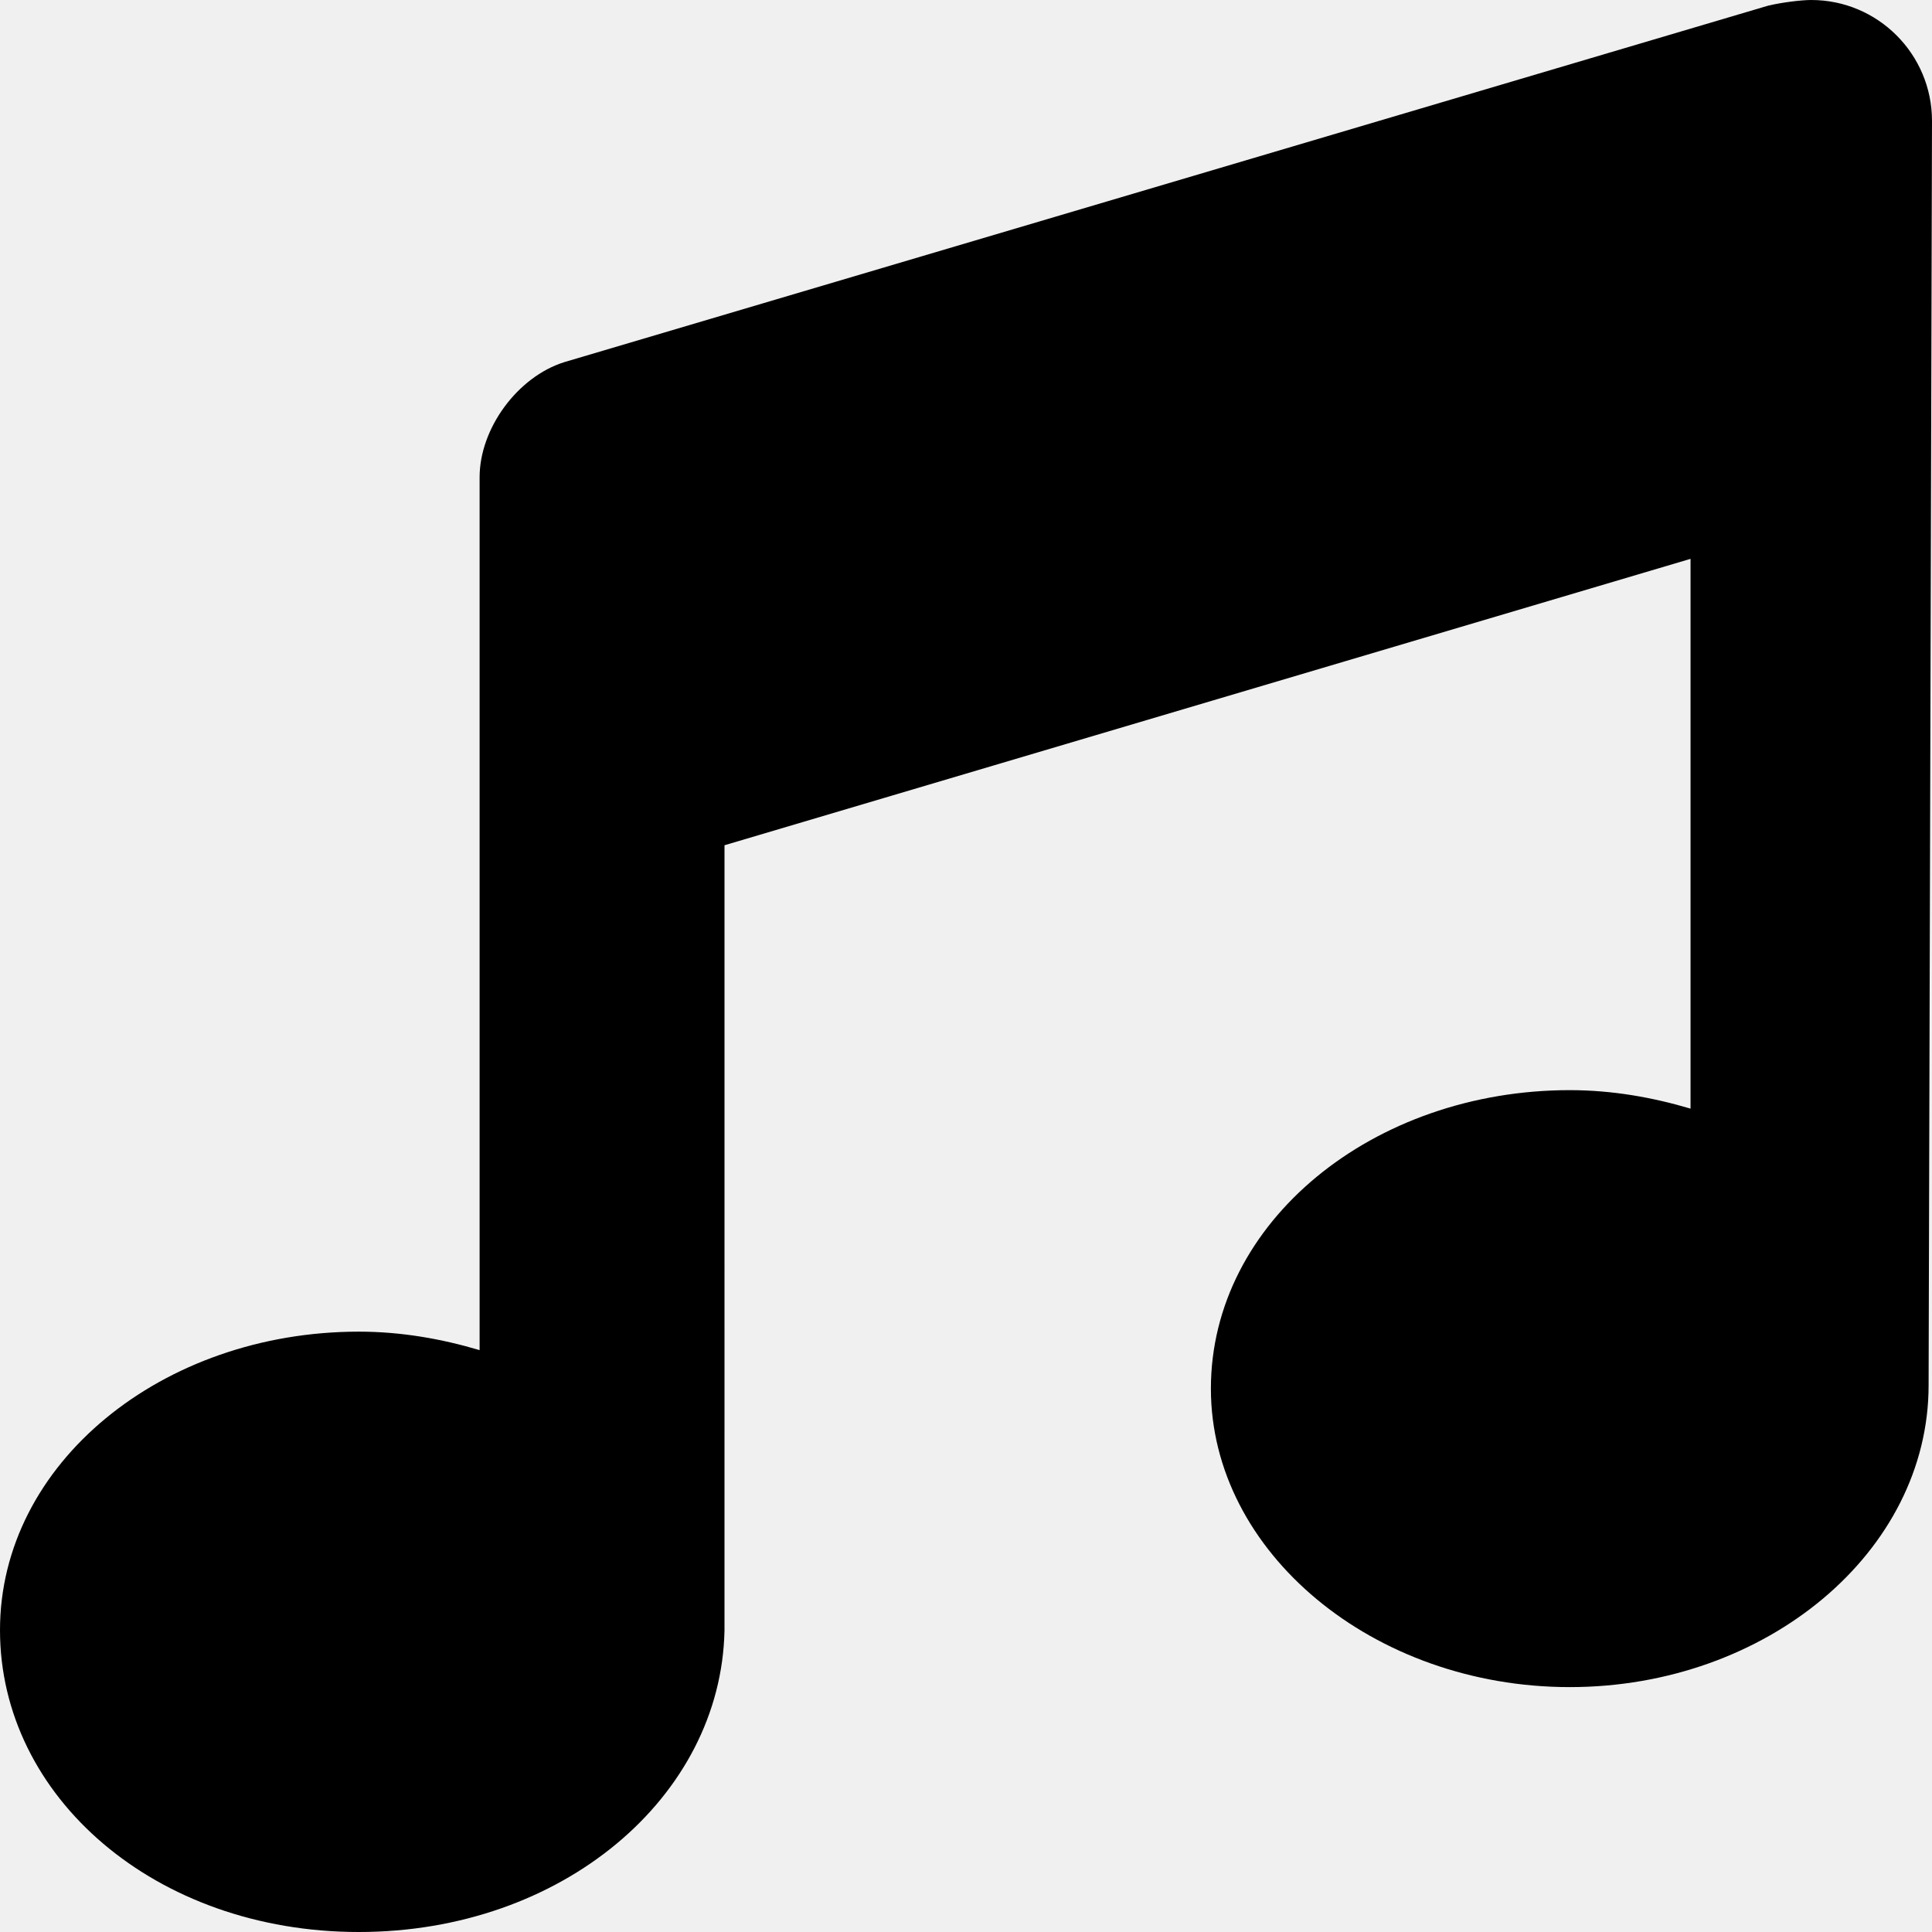
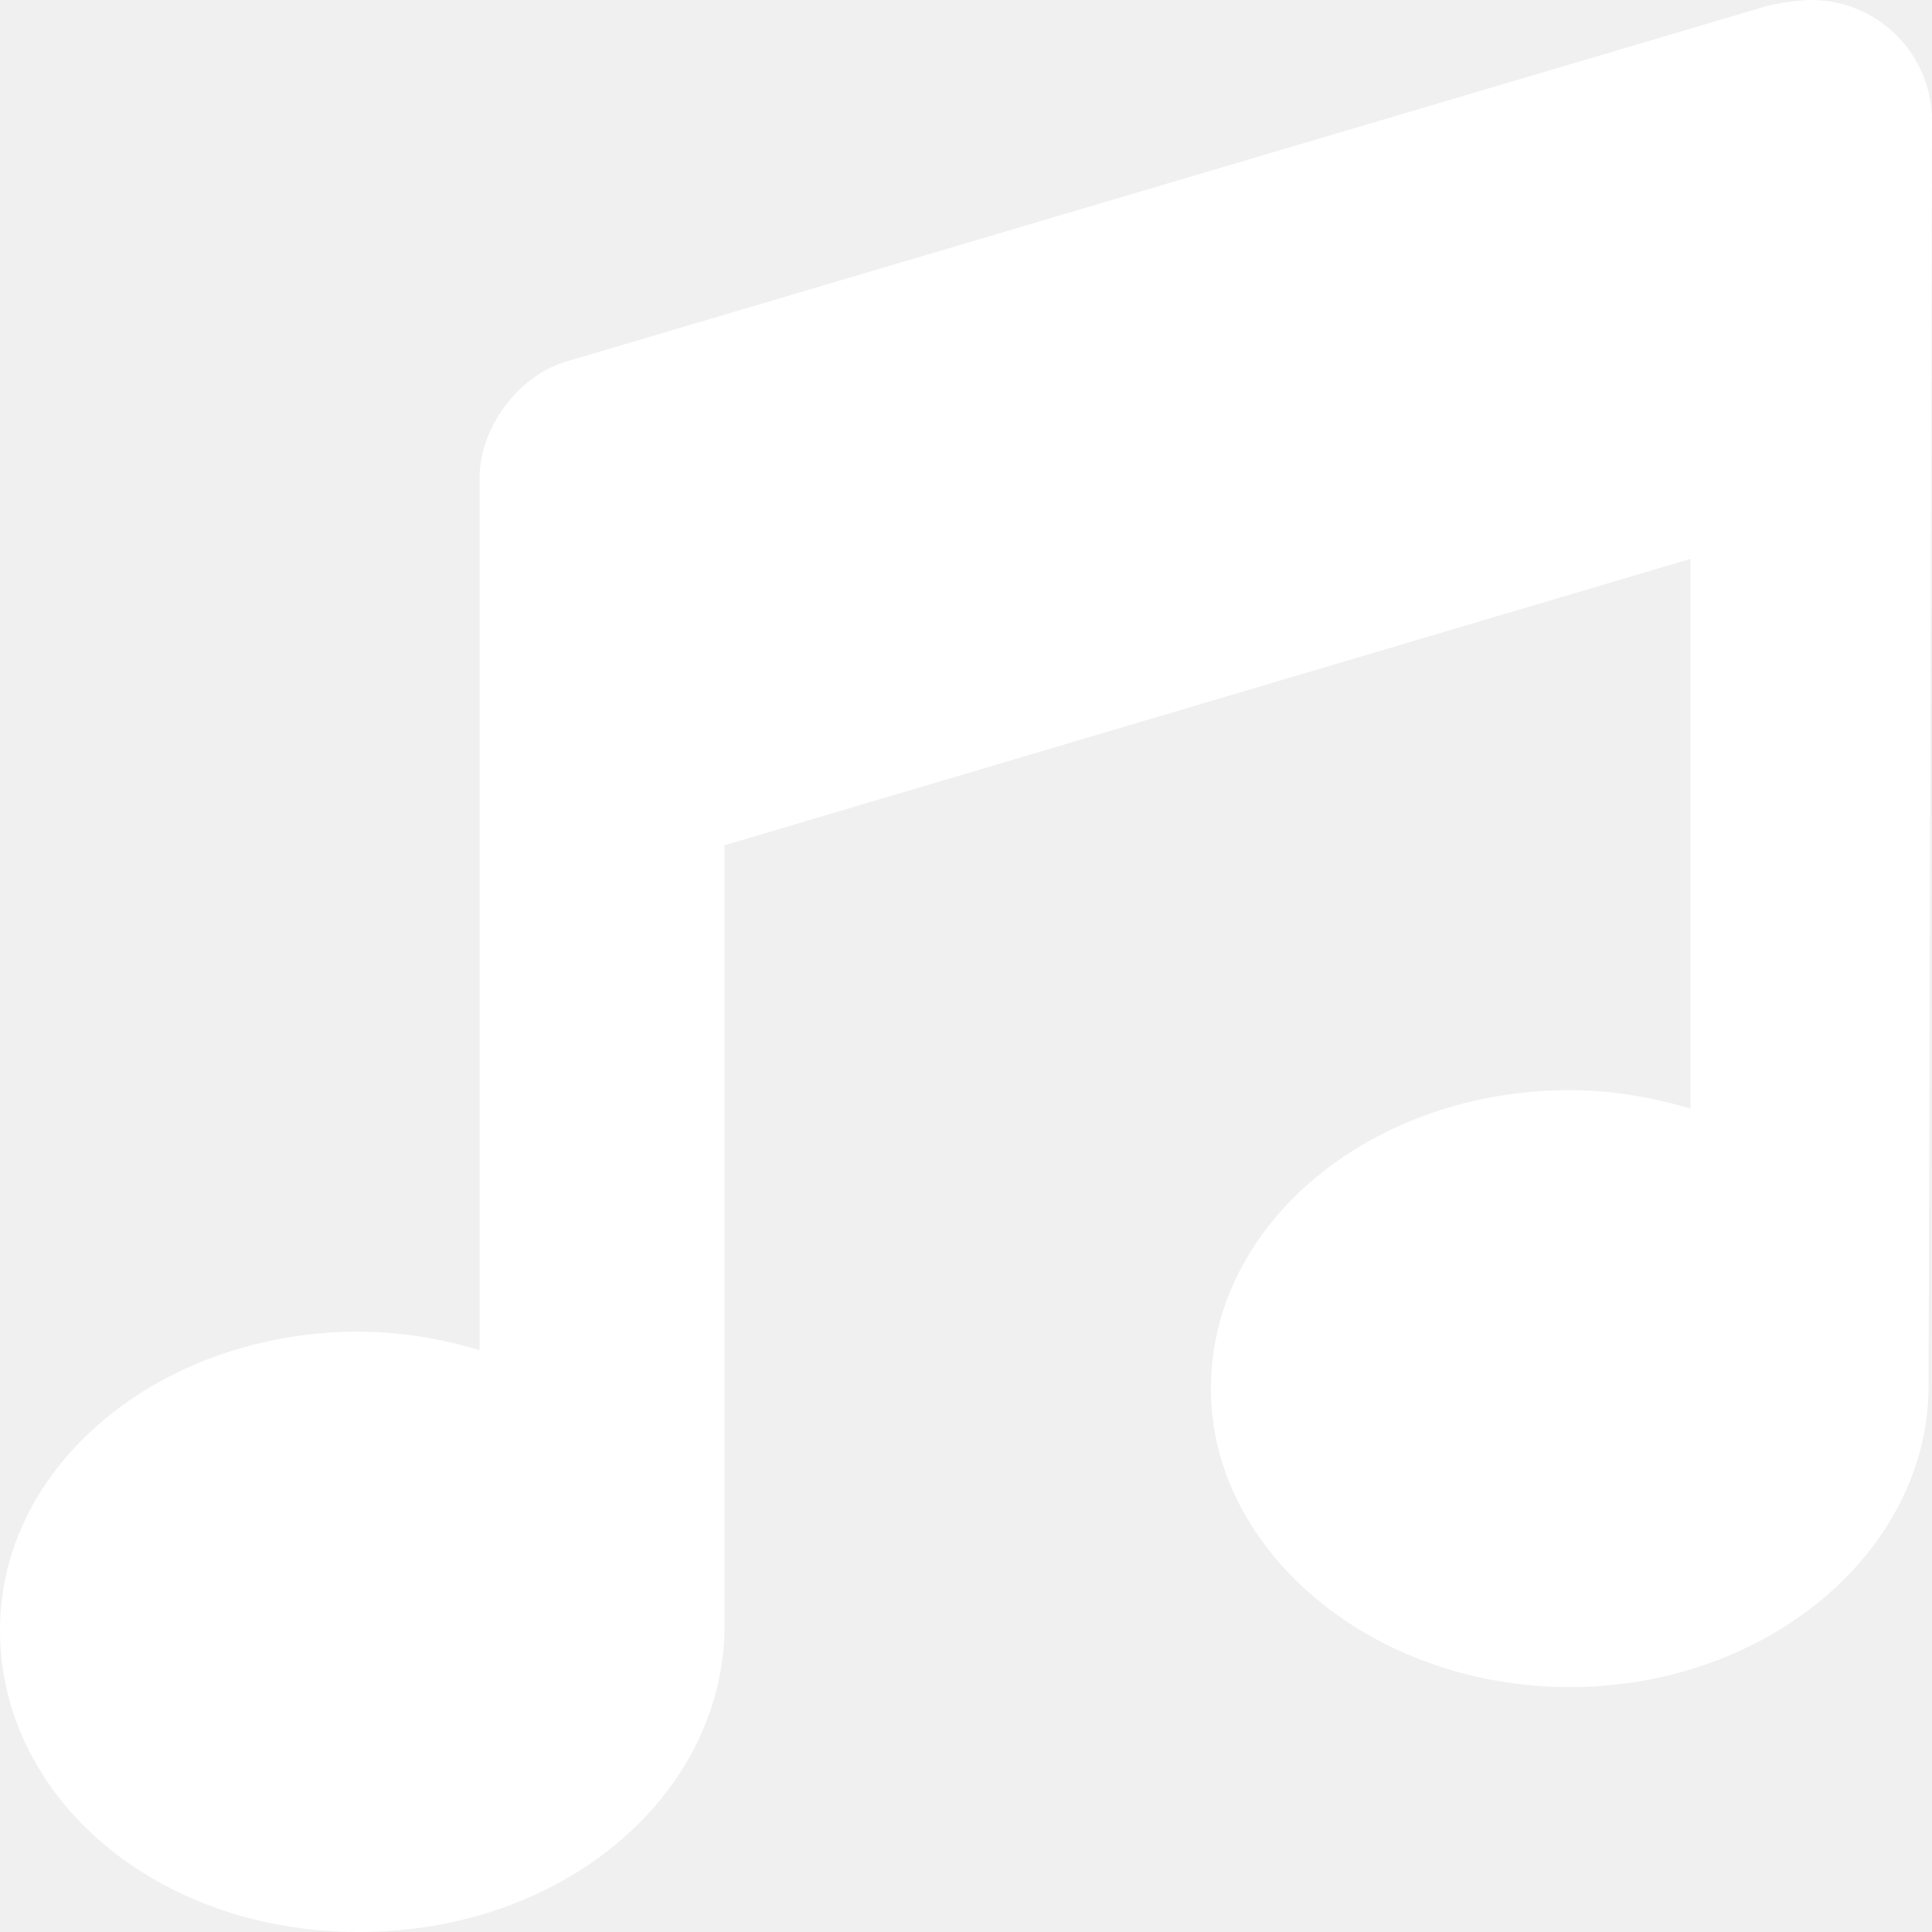
<svg xmlns="http://www.w3.org/2000/svg" viewBox="0 0 512 512">
-   <path d="M511.1 367.1c0 44.18-42.98 80-95.1 80s-95.1-35.82-95.1-79.1c0-44.18 42.98-79.1 95.1-79.1c11.28 0 21.95 1.92 32.01 4.898V148.1L192 224l-.002 208.1C191.1 476.2 149 512 95.1 512S0 476.2 0 432c0-44.18 42.98-79.1 95.1-79.1c11.28 0 21.95 1.92 32 4.898V126.5c0-12.97 10.06-26.63 22.41-30.52l319.1-94.49C472.1 .661 477.3 0 480 0c17.66 0 31.97 14.34 32 31.99L511.1 367.1z" />
+   <path fill="#ffffff" d="M511.1 367.1c0 44.18-42.98 80-95.1 80s-95.1-35.82-95.1-79.1c0-44.18 42.98-79.1 95.1-79.1c11.28 0 21.95 1.92 32.01 4.898V148.1L192 224l-.002 208.1C191.1 476.2 149 512 95.1 512S0 476.2 0 432c0-44.18 42.98-79.1 95.1-79.1c11.28 0 21.95 1.92 32 4.898V126.5c0-12.97 10.06-26.63 22.41-30.52l319.1-94.49C472.1 .661 477.3 0 480 0c17.66 0 31.97 14.34 32 31.99L511.1 367.1z" />
</svg>
